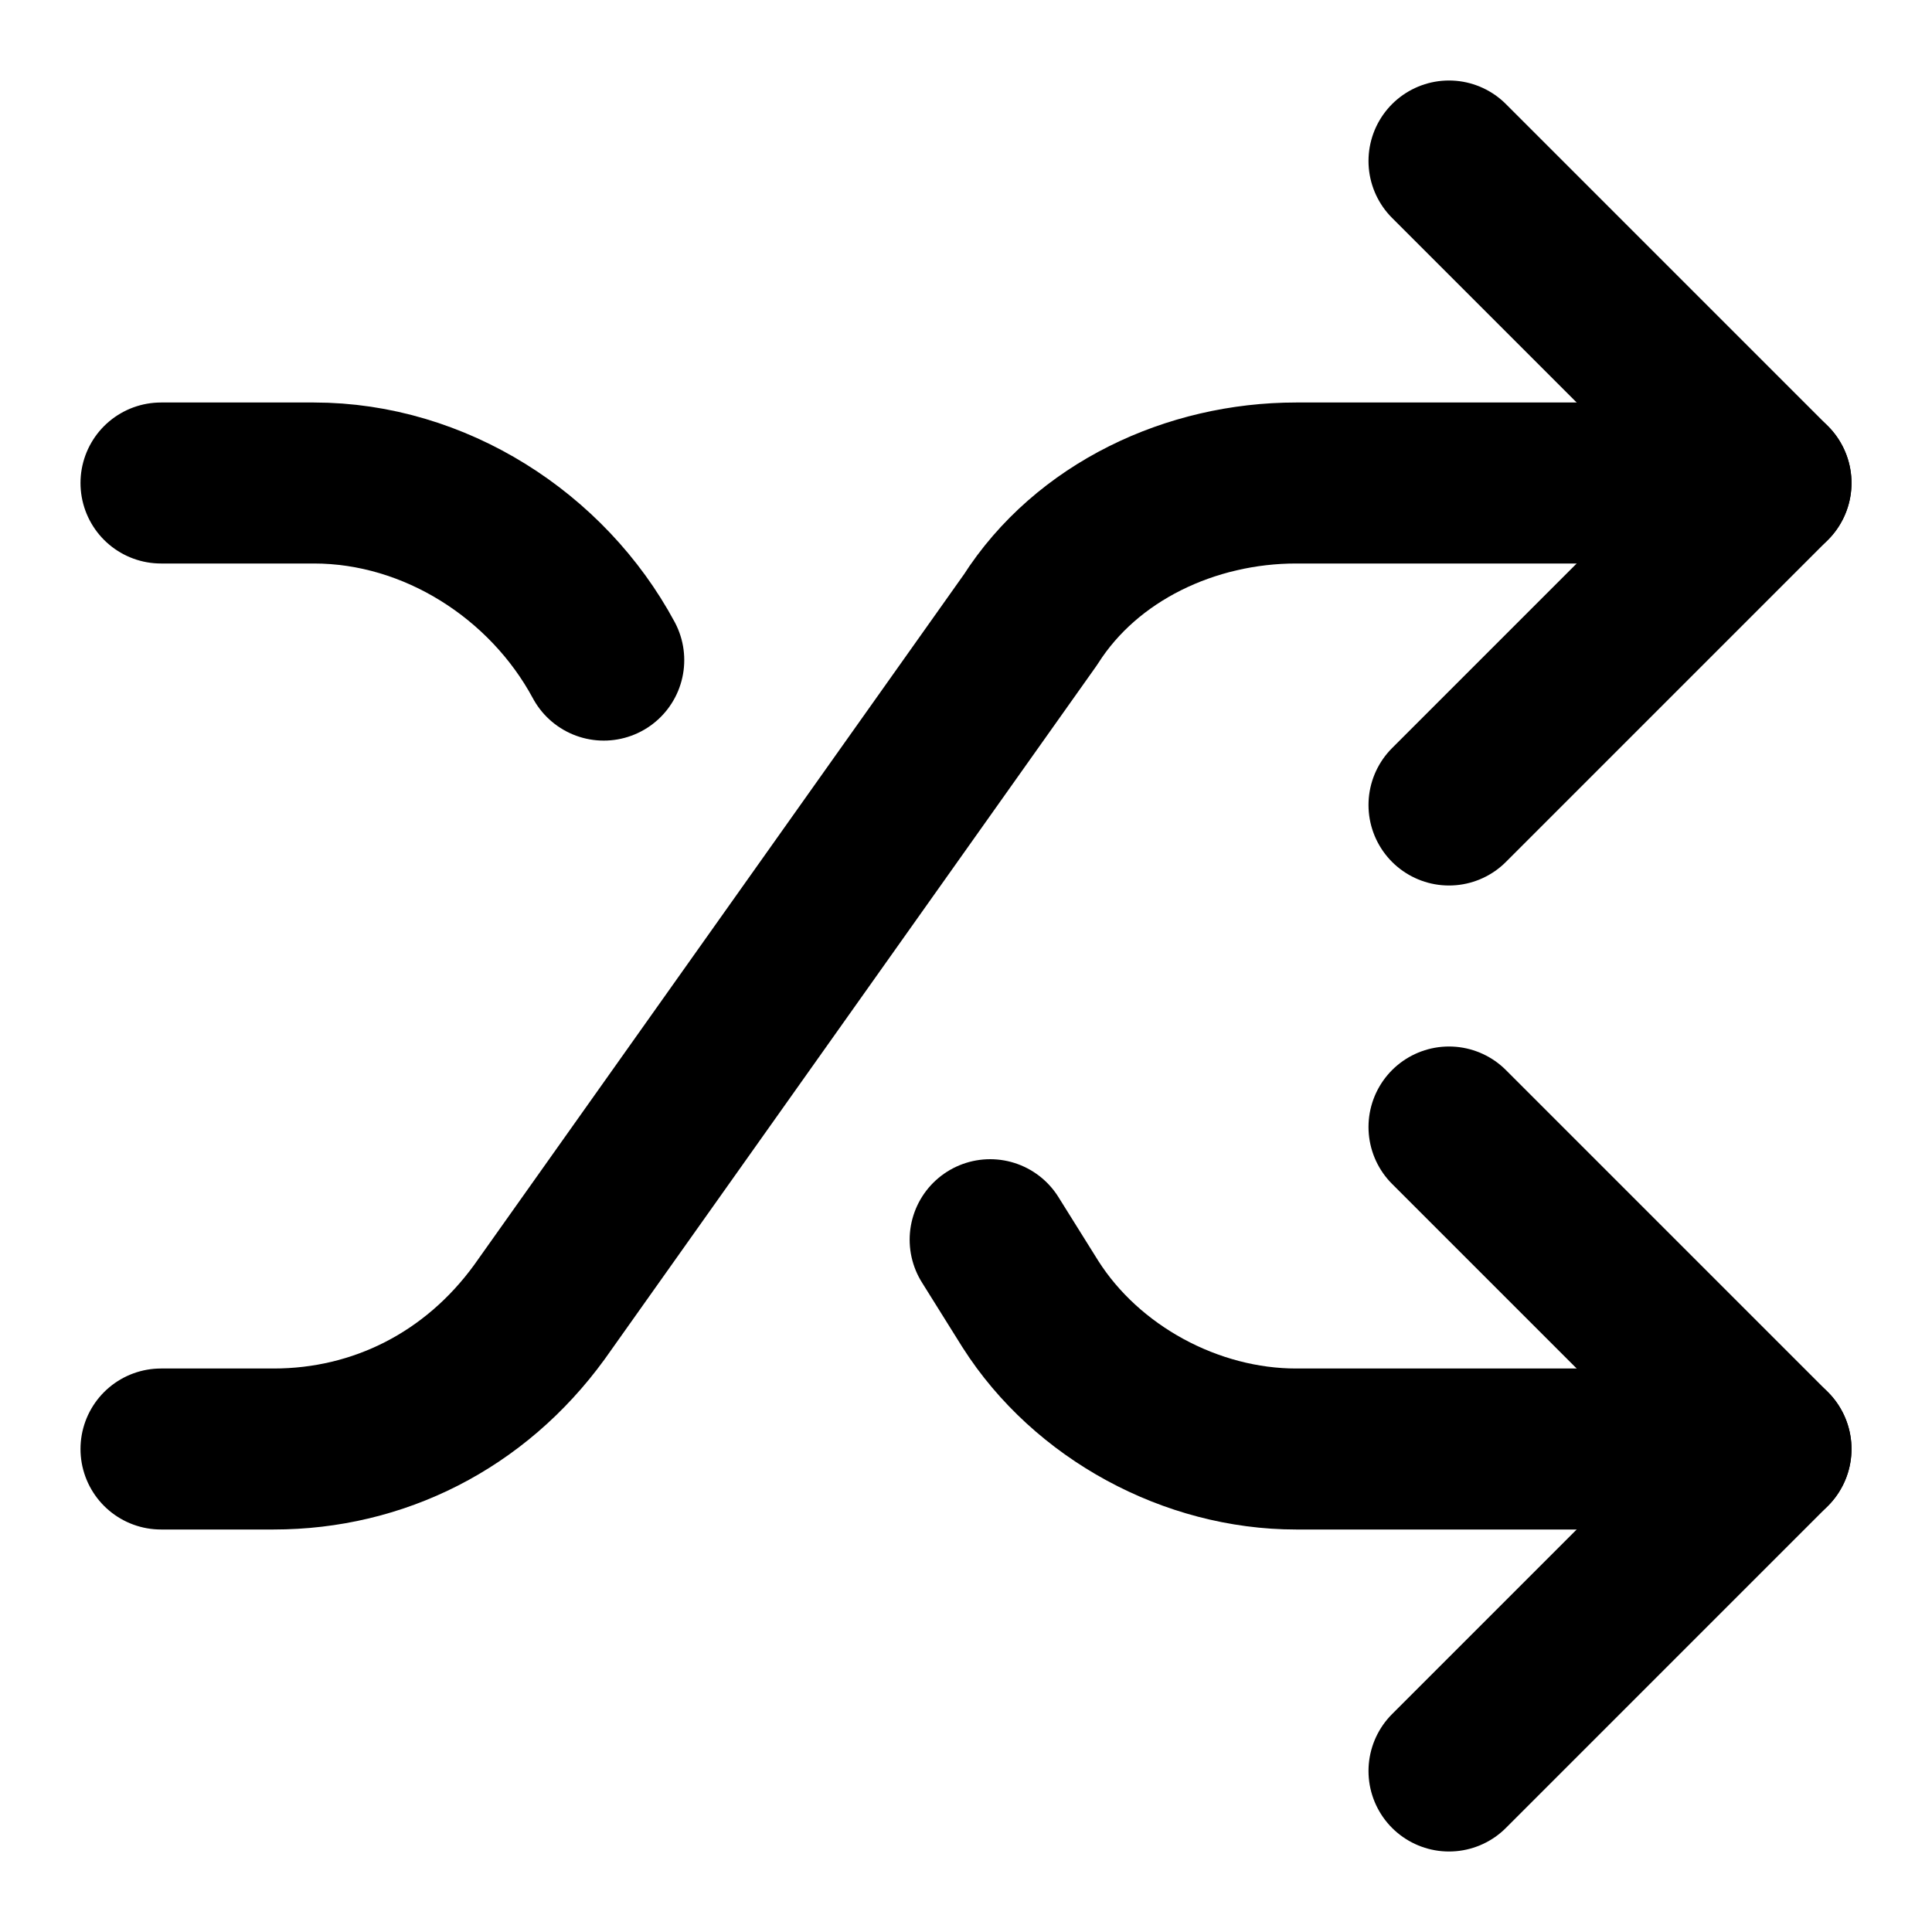
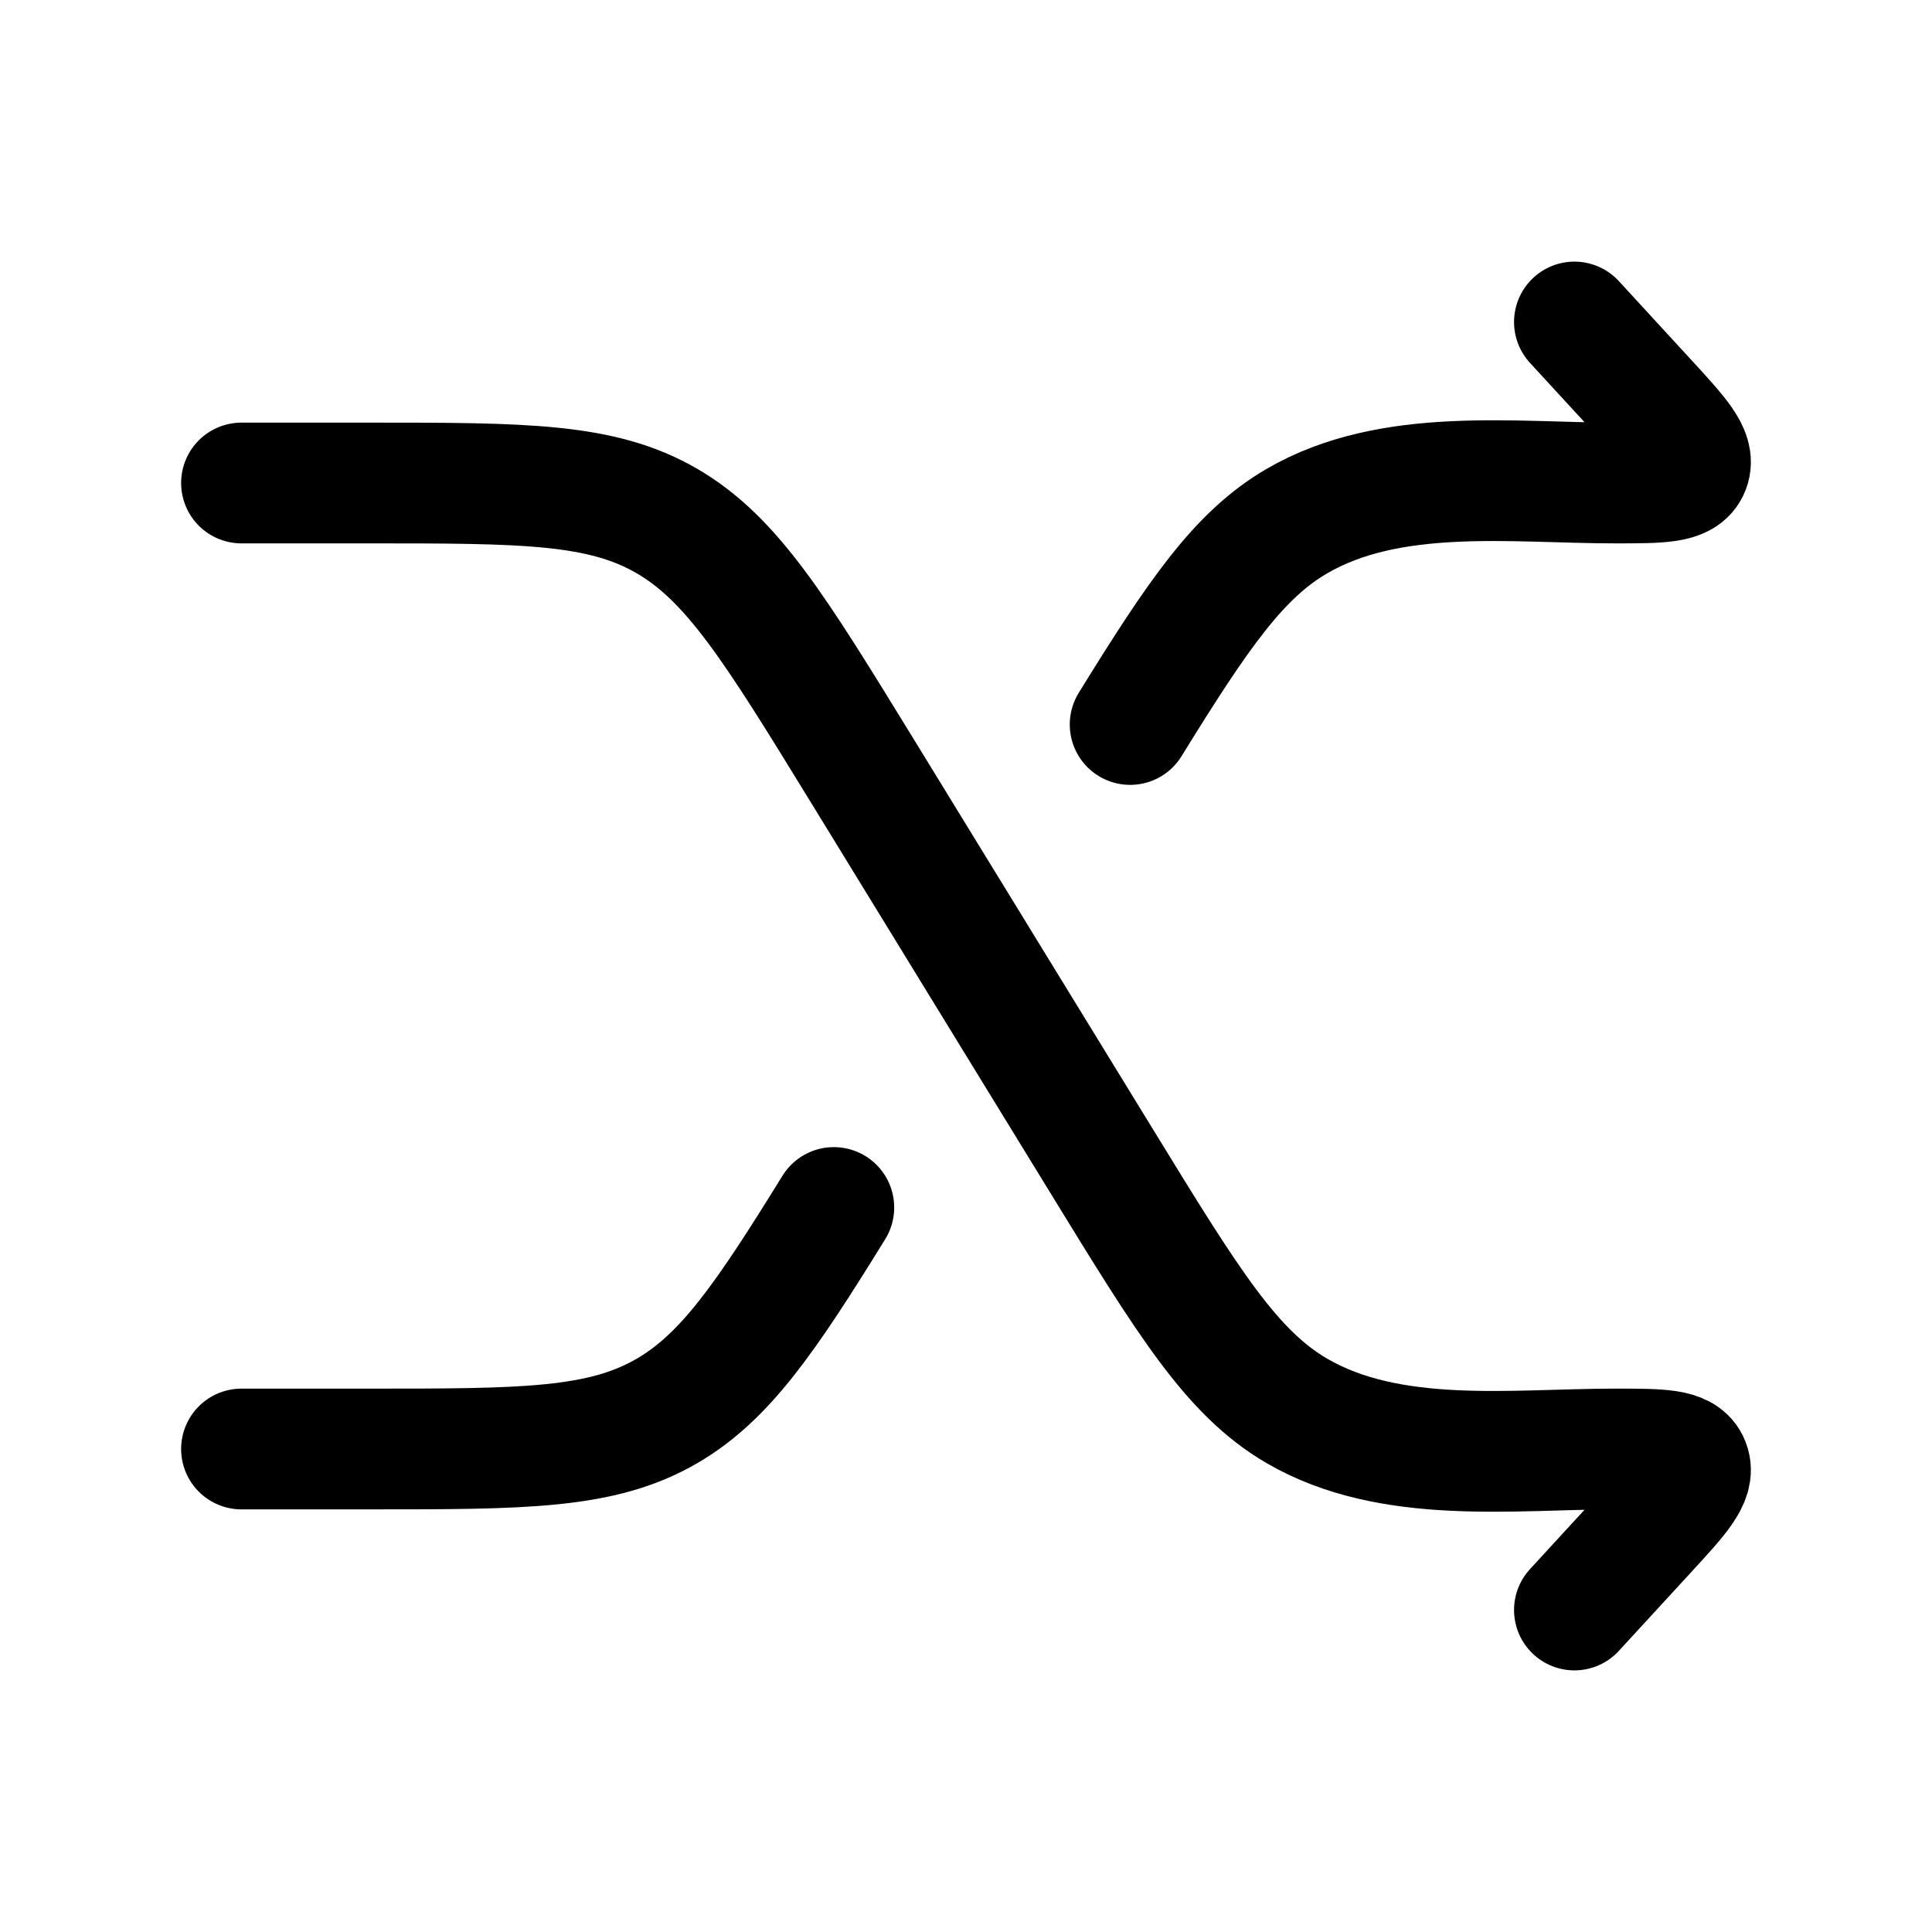
- <svg xmlns="http://www.w3.org/2000/svg" width="24" height="24" viewBox="0 0 24 24" fill="none" stroke="currentColor" stroke-width="2" stroke-linecap="round" stroke-linejoin="round">
-   <path d="M2 18h1.4c1.3 0 2.5-.6 3.3-1.7l6.1-8.6c.7-1.1 2-1.7 3.3-1.7H22" />
-   <path d="m18 2 4 4-4 4" />
-   <path d="M2 6h1.9c1.5 0 2.9.9 3.6 2.2" />
-   <path d="M22 18h-5.9c-1.3 0-2.6-.7-3.3-1.8l-.5-.8" />
-   <path d="m18 14 4 4-4 4" />
+ <svg xmlns="http://www.w3.org/2000/svg" width="24" height="24" viewBox="0 0 24 24" fill="none" stroke="currentColor" stroke-width="1.5" stroke-linecap="round" stroke-linejoin="round">
+   <path d="M19.558 4L20.455 4.976C20.856 5.412 21.057 5.63 20.986 5.815C20.916 6 20.632 6 20.065 6C18.796 6 17.277 5.795 16.111 6.473C15.39 6.893 14.888 7.625 14.039 9M3 18H4.581C6.509 18 7.473 18 8.286 17.527C9.007 17.107 9.509 16.375 10.358 15" stroke="currentColor" stroke-linecap="round" stroke-linejoin="round" stroke-width="1.5" />
+   <path d="M19.558 20L20.455 19.024C20.856 18.588 21.057 18.37 20.986 18.185C20.916 18 20.632 18 20.065 18C18.796 18 17.277 18.205 16.111 17.527C15.298 17.053 14.763 16.181 13.694 14.438L10.704 9.562C9.634 7.819 9.1 6.947 8.286 6.473C7.473 6 6.509 6 4.581 6H3" stroke="currentColor" stroke-linecap="round" stroke-linejoin="round" stroke-width="1.5" />
</svg>
